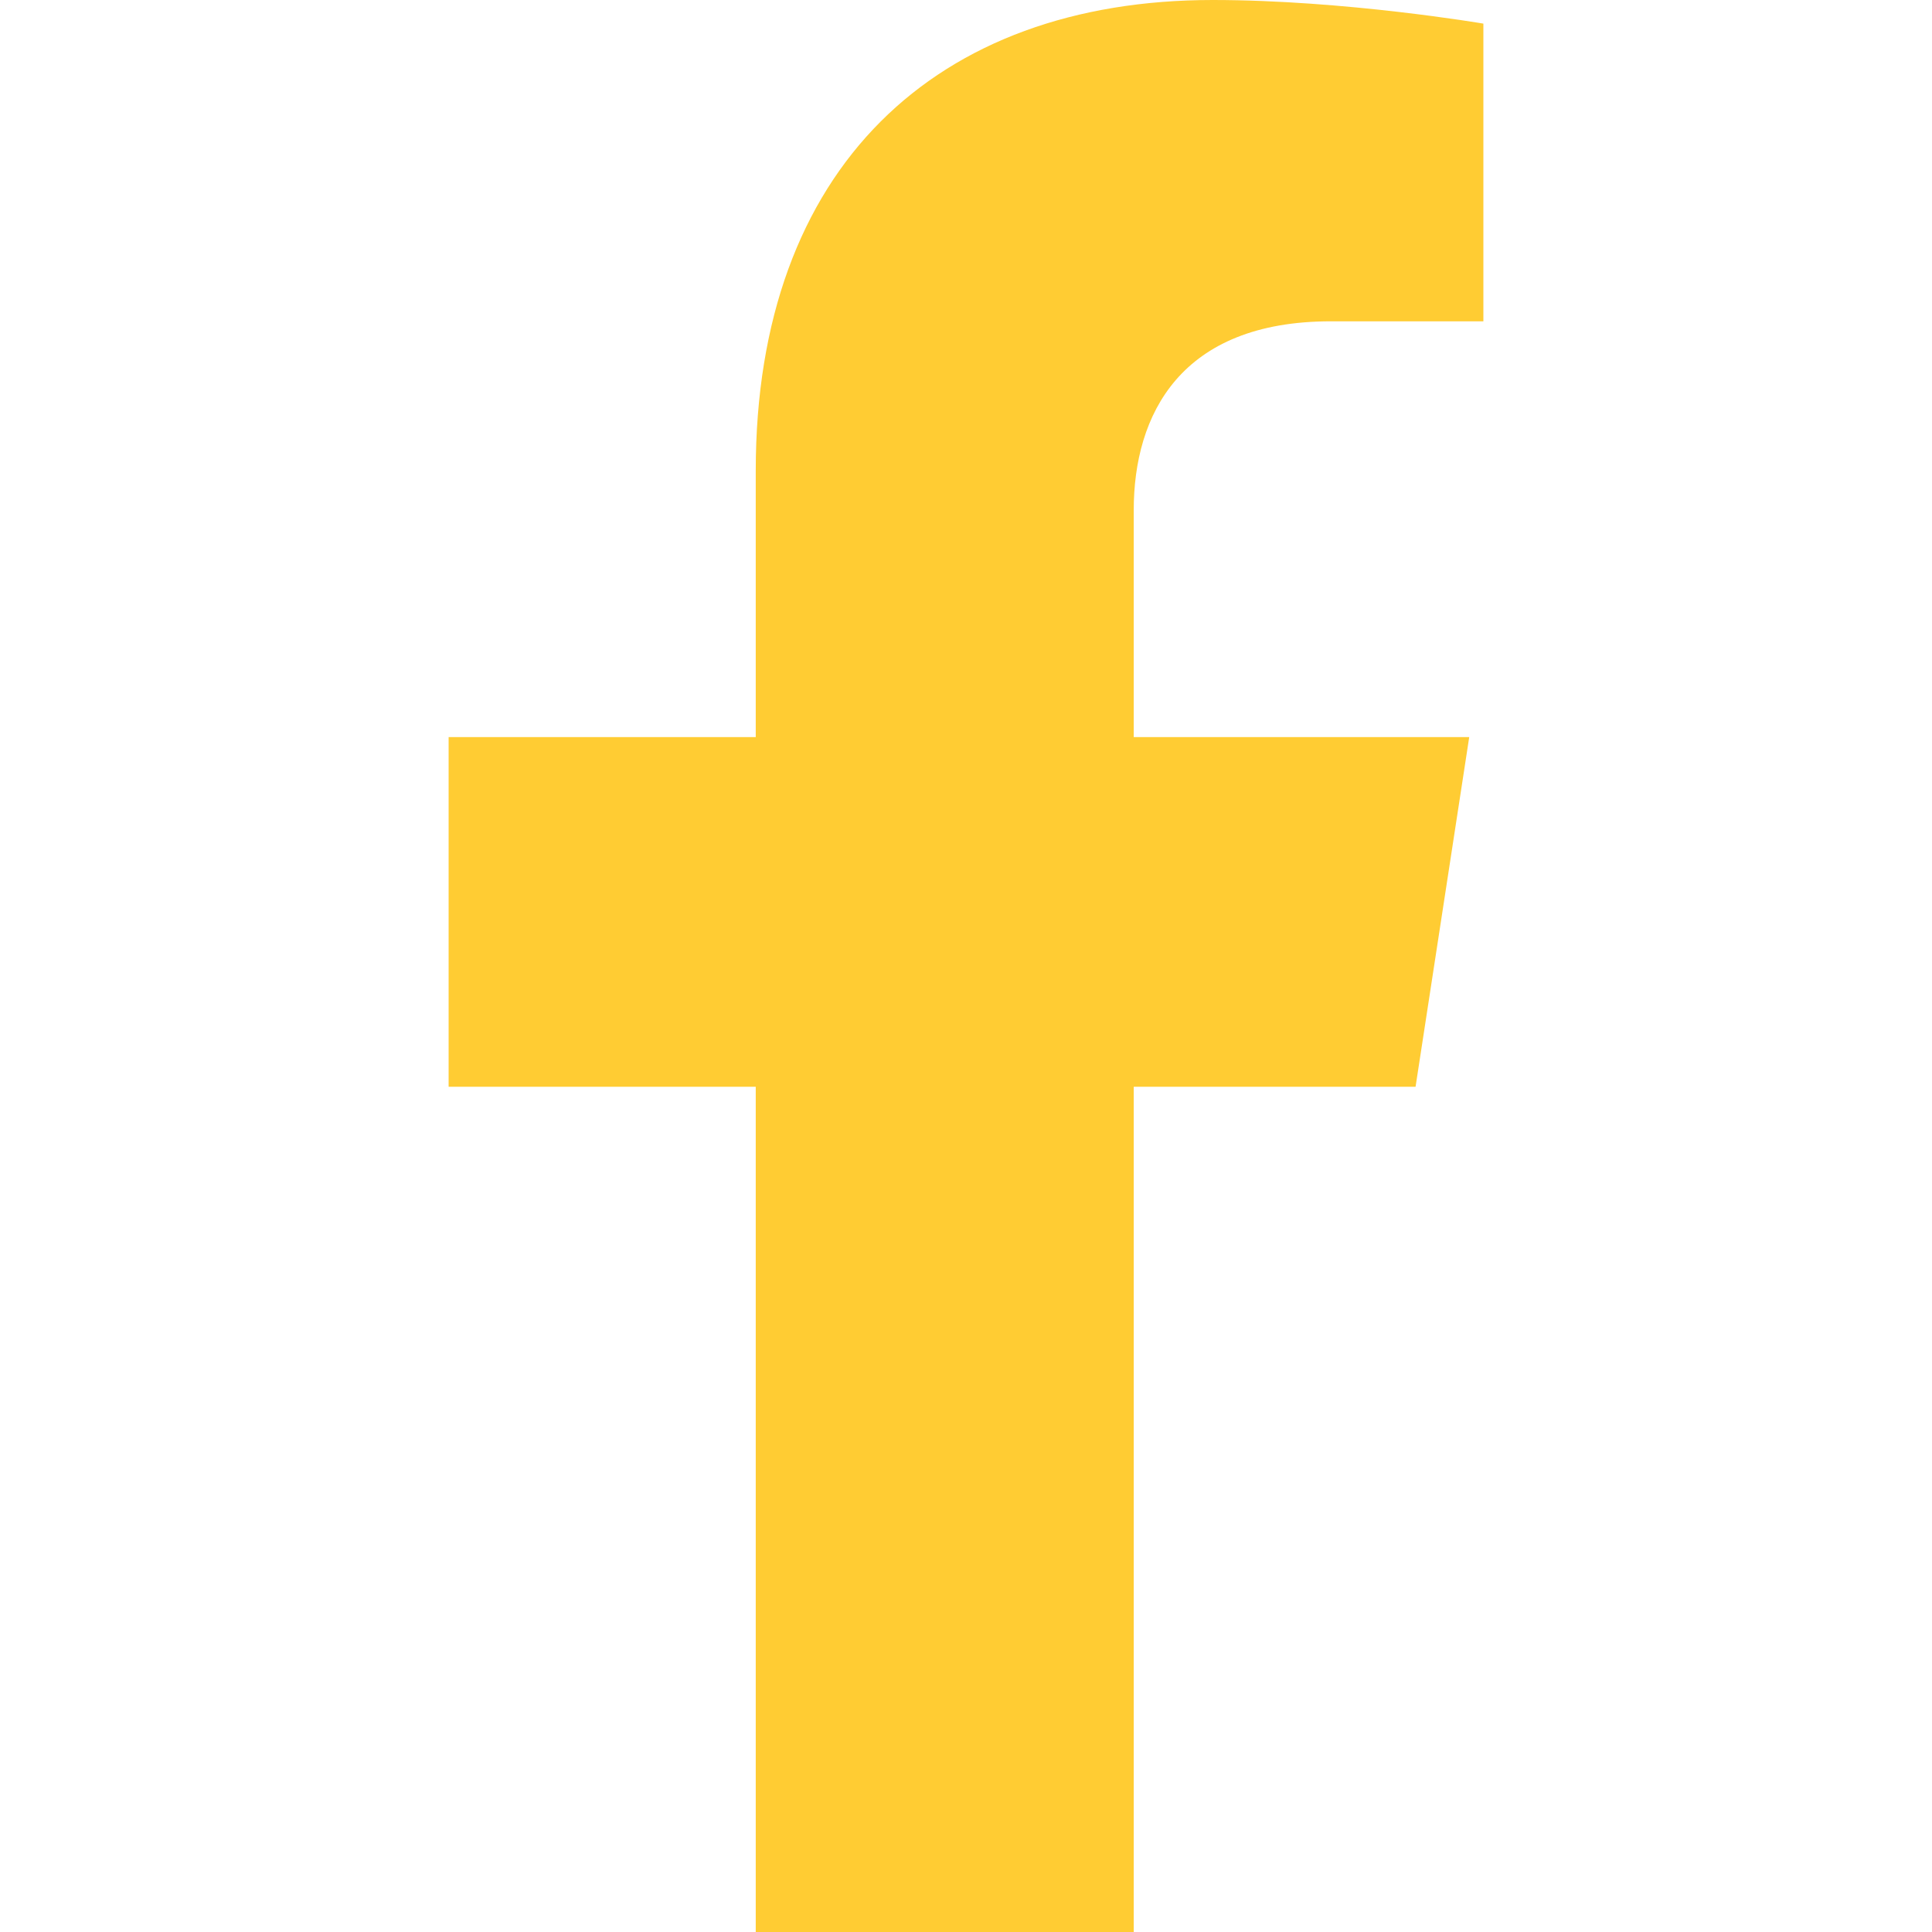
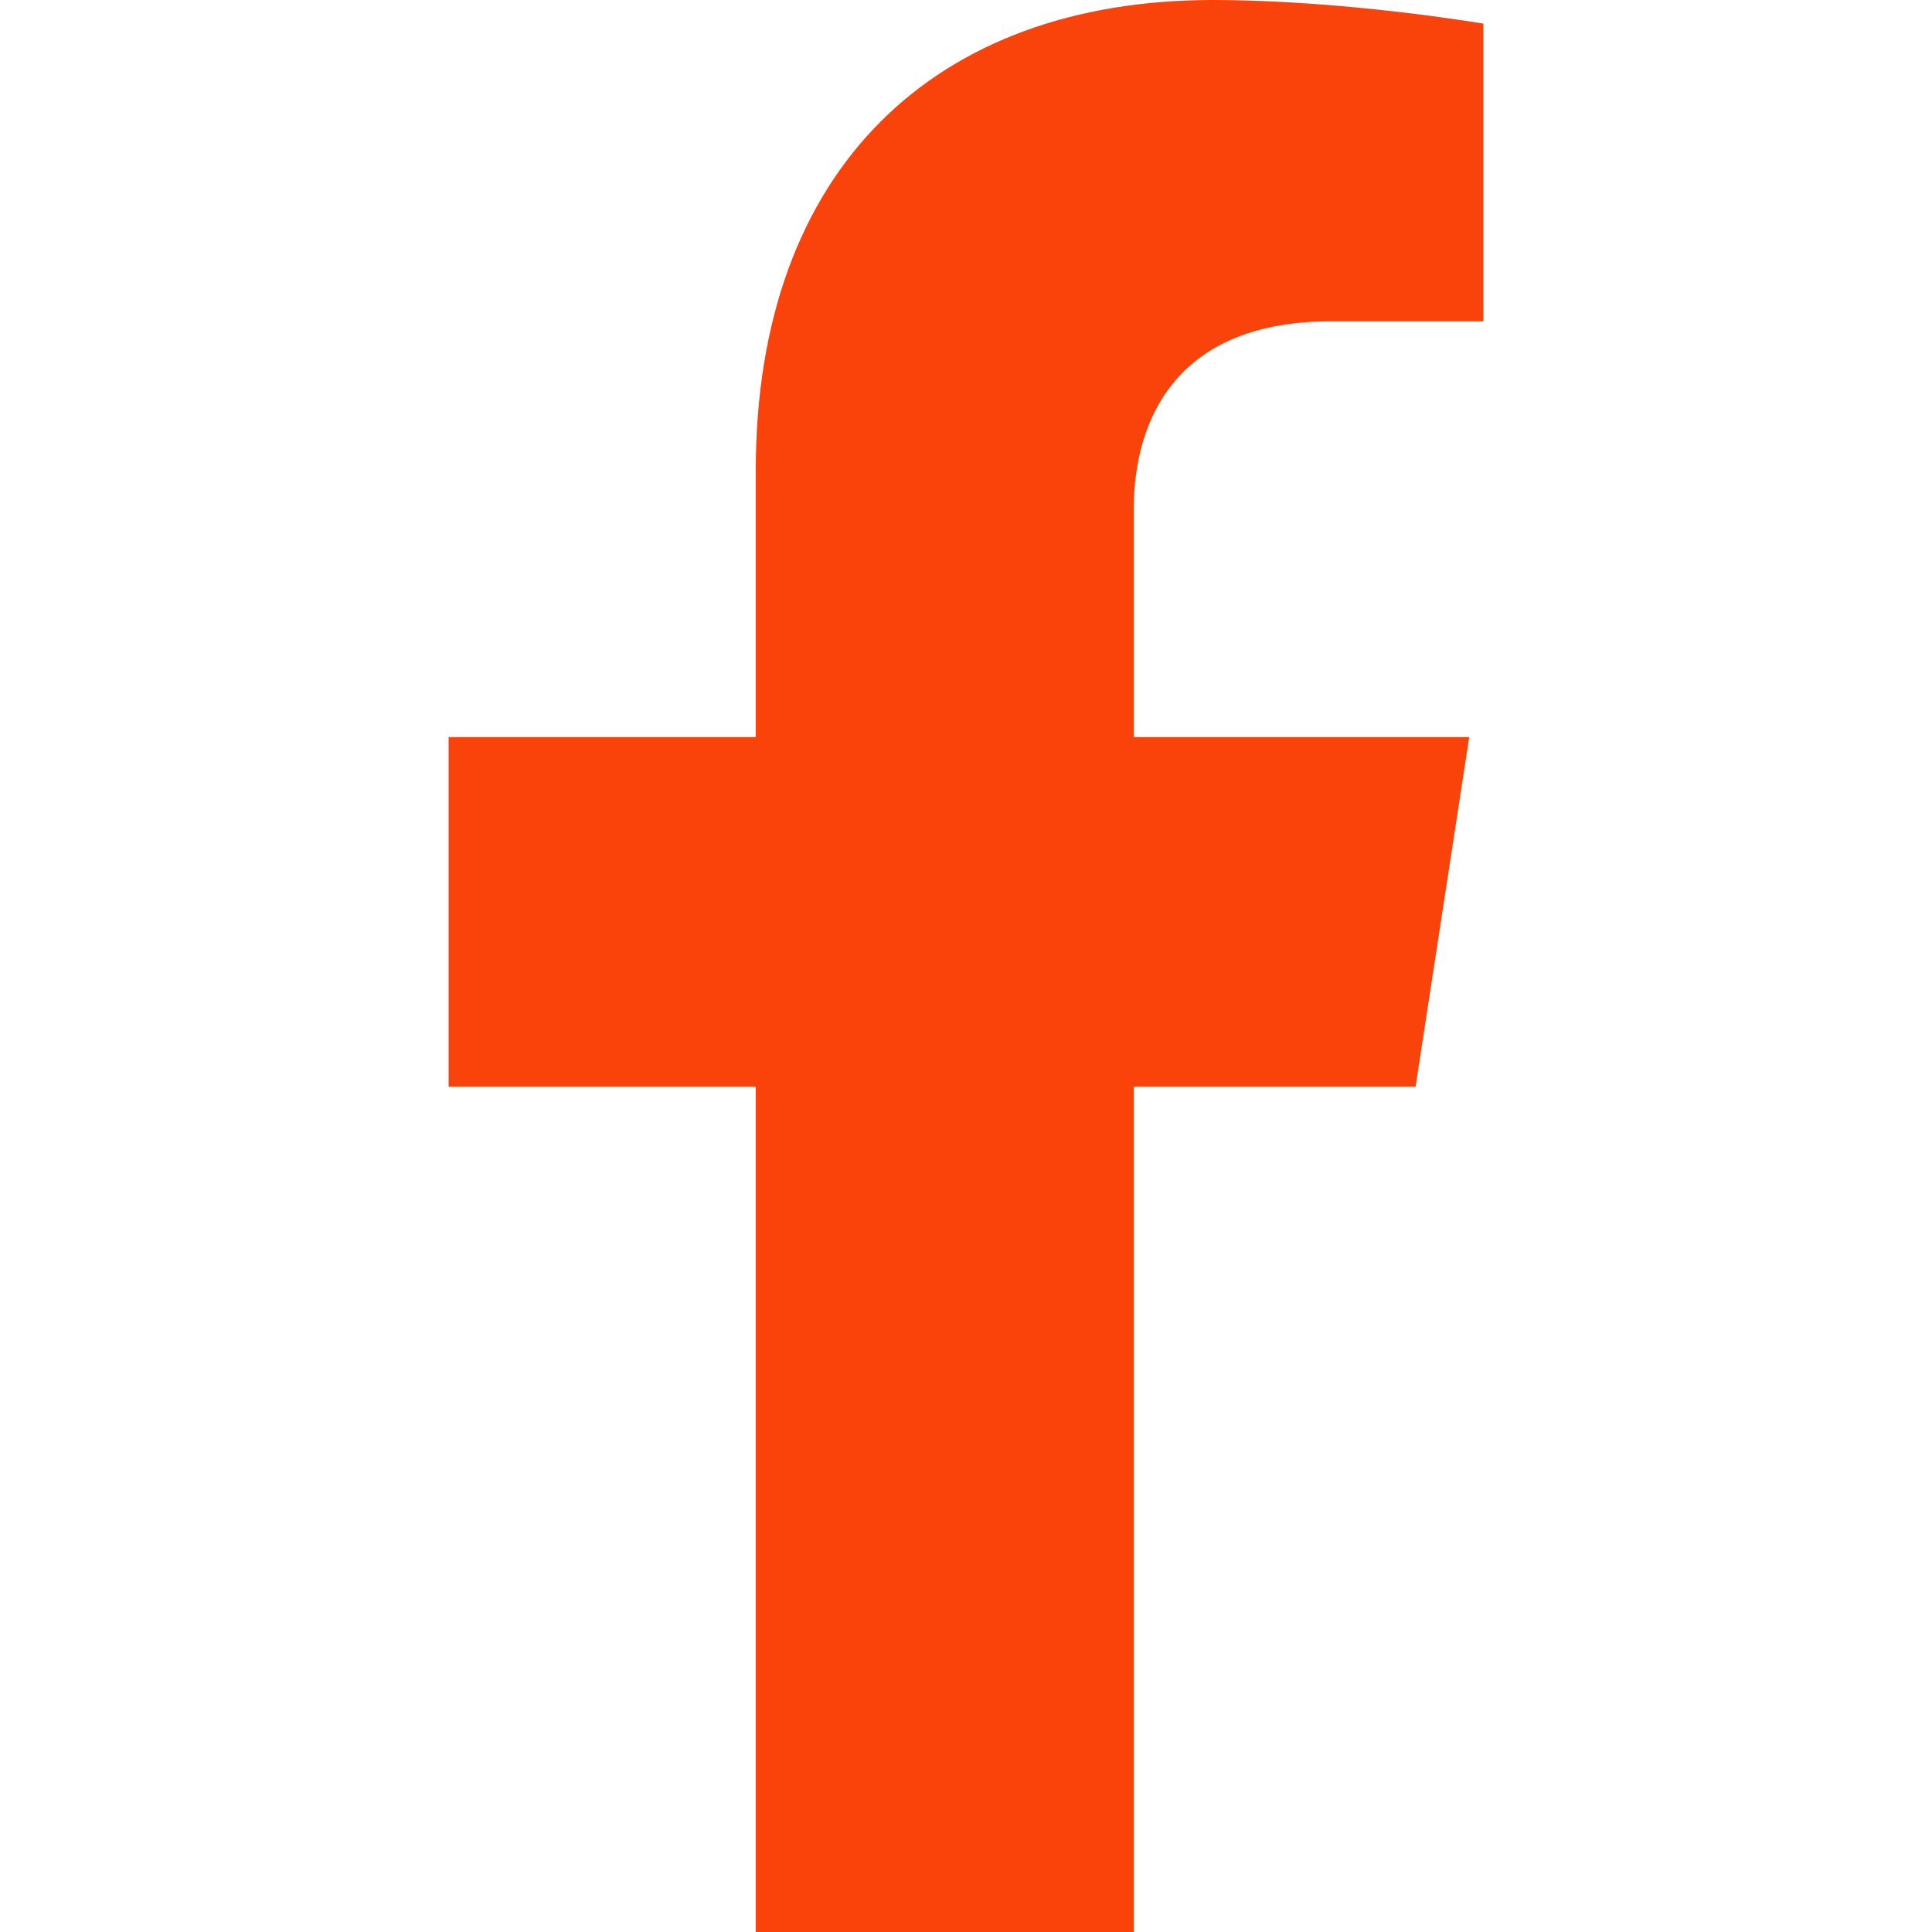
- <svg xmlns="http://www.w3.org/2000/svg" fill="#ffcc33" width="35px" height="35px" viewBox="0 0 320 512">
+ <svg xmlns="http://www.w3.org/2000/svg" fill="#f9430a" width="35px" height="35px" viewBox="0 0 320 512">
  <path d="M279.14 288l14.22-92.66h-88.91v-60.13c0-25.35 12.42-50.06 52.24-50.06h40.42V6.26S260.43 0 225.36 0c-73.22 0-121.08 44.38-121.08 124.72v70.62H22.89V288h81.39v224h100.17V288z" />
</svg>
